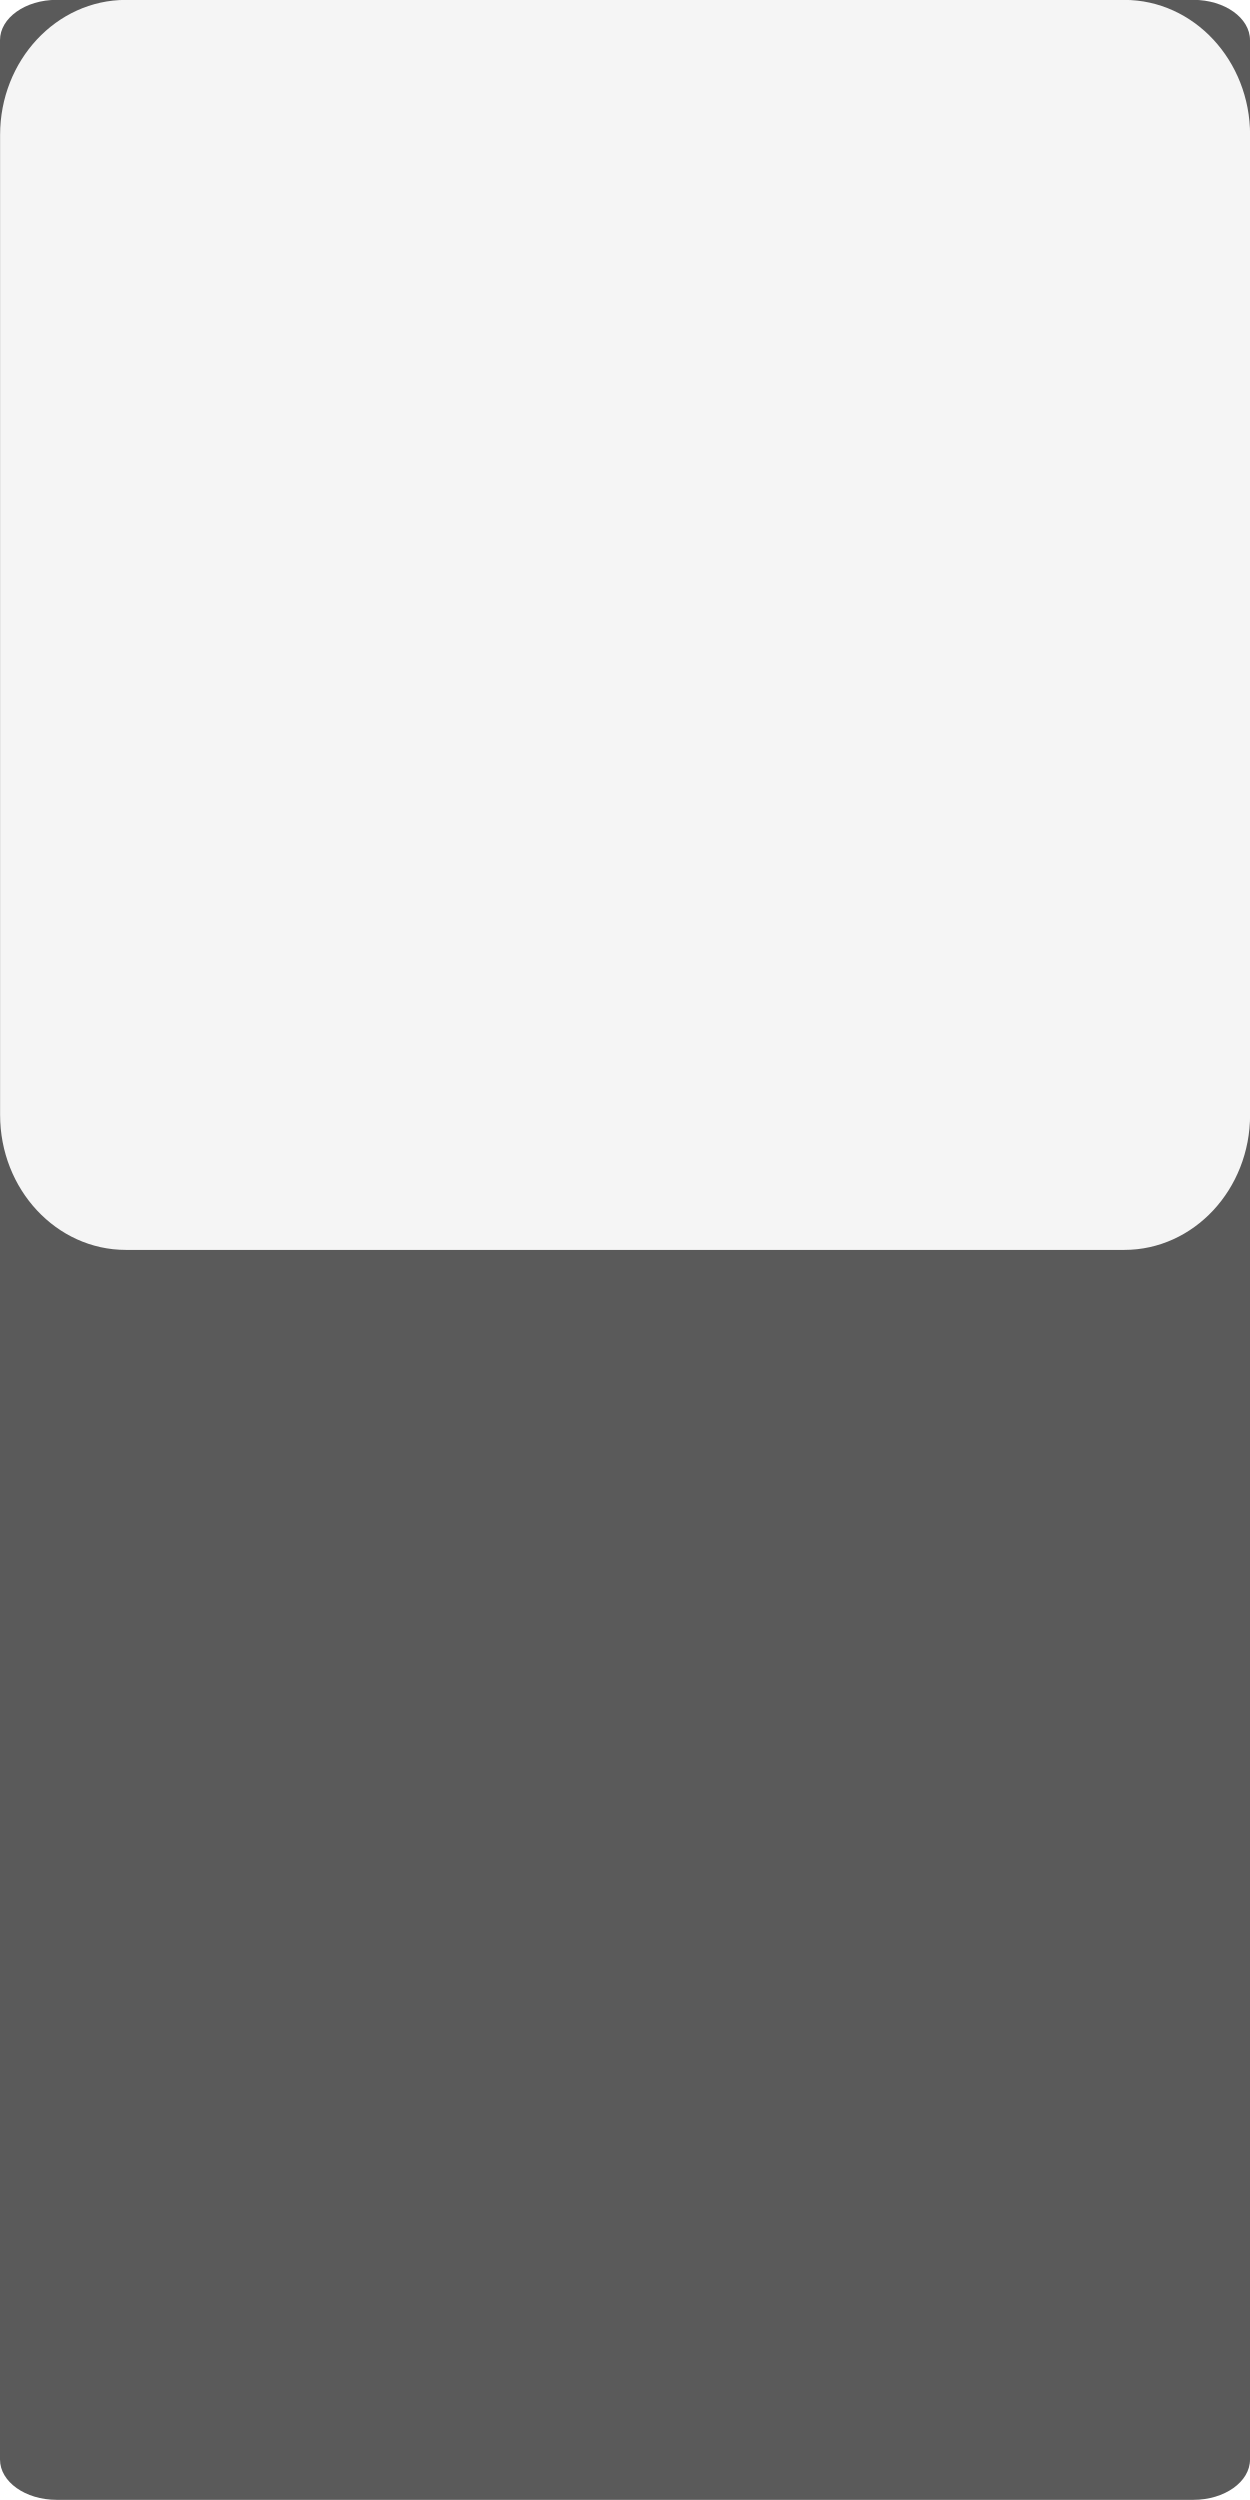
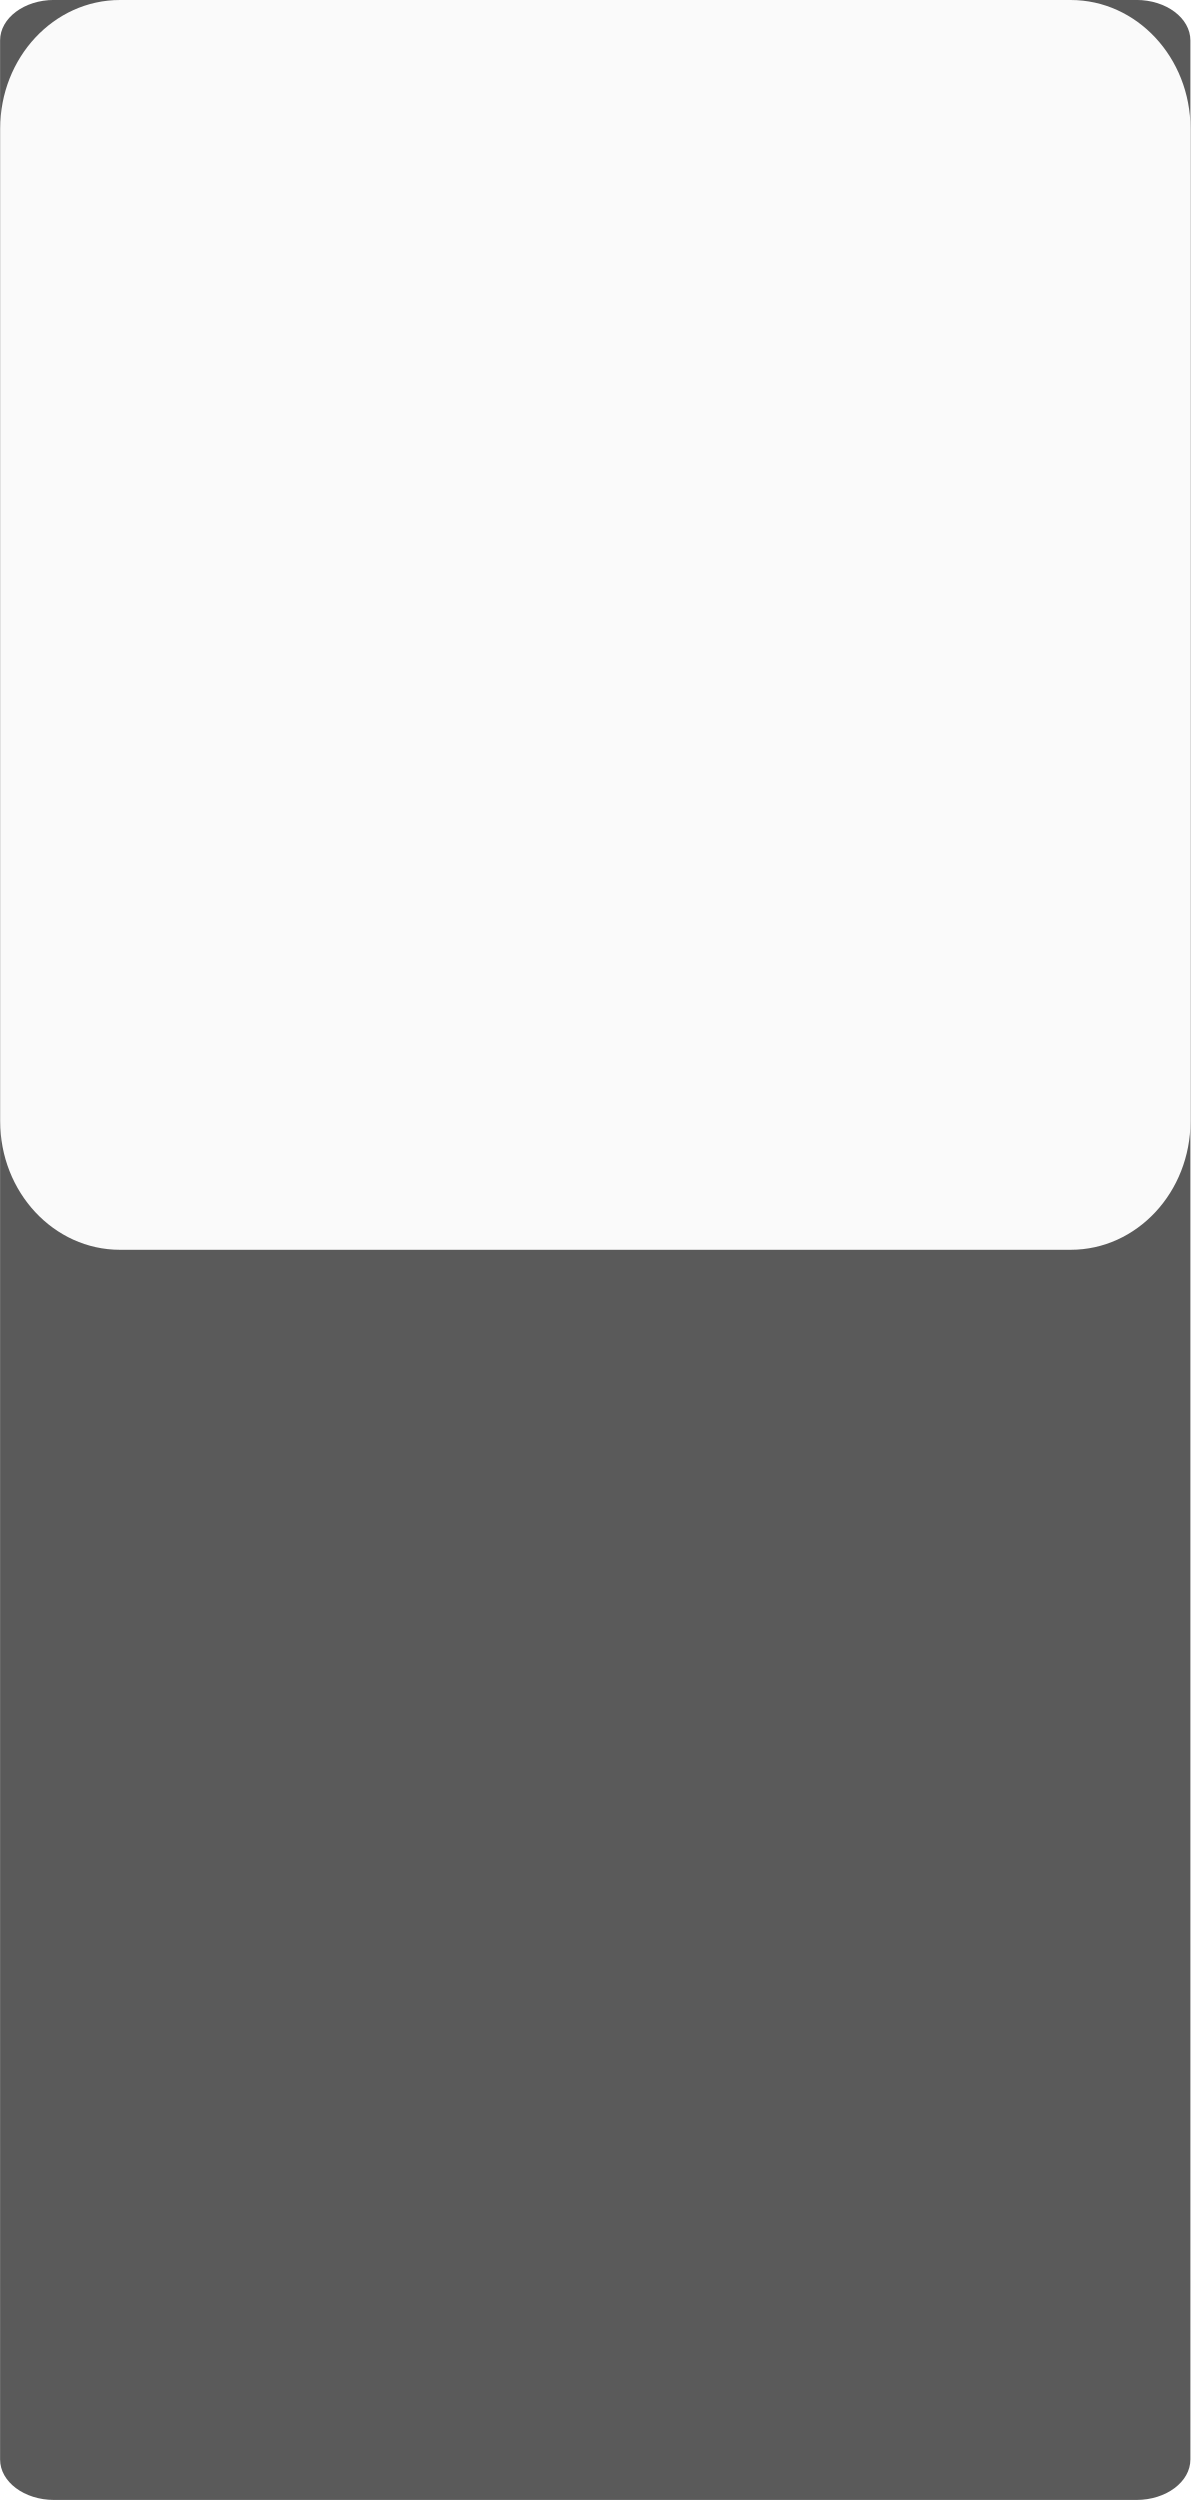
- <svg xmlns="http://www.w3.org/2000/svg" xmlns:ns1="http://www.openswatchbook.org/uri/2009/osb" width="10" height="20" viewBox="0 0 2.822 5.644" version="1.1" id="svg258108">
+ <svg xmlns="http://www.w3.org/2000/svg" xmlns:ns1="http://www.openswatchbook.org/uri/2009/osb" width="10" height="21" viewBox="0 0 2.822 5.927" version="1.1" id="svg258108">
  <defs id="defs258102">
    <linearGradient id="linearGradient5645" ns1:paint="solid">
      <stop style="stop-color:#6c6c6c;stop-opacity:1;" offset="0" id="stop5647" />
    </linearGradient>
    <linearGradient id="linear20" gradientUnits="userSpaceOnUse" x1="-0.096" y1="0" x2="1.325" y2="0" gradientTransform="matrix(0,6.408796,-6.408796,0,102.632,66.41536)">
      <stop offset="0" style="stop-color:rgb(25.49%,25.098%,25.882%);stop-opacity:1;" id="stop217759" />
      <stop offset="0.062" style="stop-color:rgb(25.49%,25.098%,25.882%);stop-opacity:1;" id="stop217761" />
      <stop offset="0.078" style="stop-color:rgb(25.398%,24.997%,25.778%);stop-opacity:1;" id="stop217763" />
      <stop offset="0.094" style="stop-color:rgb(25.177%,24.754%,25.528%);stop-opacity:1;" id="stop217765" />
      <stop offset="0.109" style="stop-color:rgb(24.916%,24.466%,25.232%);stop-opacity:1;" id="stop217767" />
      <stop offset="0.125" style="stop-color:rgb(24.654%,24.179%,24.936%);stop-opacity:1;" id="stop217769" />
      <stop offset="0.141" style="stop-color:rgb(24.393%,23.892%,24.64%);stop-opacity:1;" id="stop217771" />
      <stop offset="0.156" style="stop-color:rgb(24.132%,23.605%,24.344%);stop-opacity:1;" id="stop217773" />
      <stop offset="0.172" style="stop-color:rgb(23.871%,23.317%,24.048%);stop-opacity:1;" id="stop217775" />
      <stop offset="0.188" style="stop-color:rgb(23.61%,23.03%,23.752%);stop-opacity:1;" id="stop217777" />
      <stop offset="0.203" style="stop-color:rgb(23.349%,22.743%,23.456%);stop-opacity:1;" id="stop217779" />
      <stop offset="0.219" style="stop-color:rgb(23.088%,22.456%,23.16%);stop-opacity:1;" id="stop217781" />
      <stop offset="0.234" style="stop-color:rgb(22.826%,22.168%,22.864%);stop-opacity:1;" id="stop217783" />
      <stop offset="0.25" style="stop-color:rgb(22.565%,21.881%,22.568%);stop-opacity:1;" id="stop217785" />
      <stop offset="0.266" style="stop-color:rgb(22.304%,21.594%,22.272%);stop-opacity:1;" id="stop217787" />
      <stop offset="0.281" style="stop-color:rgb(22.043%,21.307%,21.976%);stop-opacity:1;" id="stop217789" />
      <stop offset="0.297" style="stop-color:rgb(21.782%,21.019%,21.68%);stop-opacity:1;" id="stop217791" />
      <stop offset="0.312" style="stop-color:rgb(21.521%,20.732%,21.384%);stop-opacity:1;" id="stop217793" />
      <stop offset="0.328" style="stop-color:rgb(21.26%,20.445%,21.088%);stop-opacity:1;" id="stop217795" />
      <stop offset="0.344" style="stop-color:rgb(20.998%,20.157%,20.793%);stop-opacity:1;" id="stop217797" />
      <stop offset="0.359" style="stop-color:rgb(20.737%,19.87%,20.497%);stop-opacity:1;" id="stop217799" />
      <stop offset="0.375" style="stop-color:rgb(20.476%,19.583%,20.201%);stop-opacity:1;" id="stop217801" />
      <stop offset="0.391" style="stop-color:rgb(20.215%,19.296%,19.905%);stop-opacity:1;" id="stop217803" />
      <stop offset="0.406" style="stop-color:rgb(19.954%,19.008%,19.609%);stop-opacity:1;" id="stop217805" />
      <stop offset="0.422" style="stop-color:rgb(19.693%,18.721%,19.313%);stop-opacity:1;" id="stop217807" />
      <stop offset="0.438" style="stop-color:rgb(19.432%,18.434%,19.017%);stop-opacity:1;" id="stop217809" />
      <stop offset="0.453" style="stop-color:rgb(19.17%,18.147%,18.721%);stop-opacity:1;" id="stop217811" />
      <stop offset="0.469" style="stop-color:rgb(18.909%,17.859%,18.425%);stop-opacity:1;" id="stop217813" />
      <stop offset="0.484" style="stop-color:rgb(18.648%,17.572%,18.129%);stop-opacity:1;" id="stop217815" />
      <stop offset="0.5" style="stop-color:rgb(18.387%,17.285%,17.833%);stop-opacity:1;" id="stop217817" />
      <stop offset="0.516" style="stop-color:rgb(18.126%,16.998%,17.537%);stop-opacity:1;" id="stop217819" />
      <stop offset="0.531" style="stop-color:rgb(17.865%,16.71%,17.241%);stop-opacity:1;" id="stop217821" />
      <stop offset="0.547" style="stop-color:rgb(17.604%,16.423%,16.945%);stop-opacity:1;" id="stop217823" />
      <stop offset="0.562" style="stop-color:rgb(17.342%,16.136%,16.649%);stop-opacity:1;" id="stop217825" />
      <stop offset="0.578" style="stop-color:rgb(17.081%,15.849%,16.353%);stop-opacity:1;" id="stop217827" />
      <stop offset="0.594" style="stop-color:rgb(16.82%,15.561%,16.057%);stop-opacity:1;" id="stop217829" />
      <stop offset="0.609" style="stop-color:rgb(16.559%,15.274%,15.761%);stop-opacity:1;" id="stop217831" />
      <stop offset="0.625" style="stop-color:rgb(16.298%,14.987%,15.465%);stop-opacity:1;" id="stop217833" />
      <stop offset="0.641" style="stop-color:rgb(16.037%,14.7%,15.169%);stop-opacity:1;" id="stop217835" />
      <stop offset="0.656" style="stop-color:rgb(15.776%,14.412%,14.873%);stop-opacity:1;" id="stop217837" />
      <stop offset="0.672" style="stop-color:rgb(15.514%,14.125%,14.577%);stop-opacity:1;" id="stop217839" />
      <stop offset="0.688" style="stop-color:rgb(15.253%,13.838%,14.281%);stop-opacity:1;" id="stop217841" />
      <stop offset="0.703" style="stop-color:rgb(14.992%,13.551%,13.985%);stop-opacity:1;" id="stop217843" />
      <stop offset="0.719" style="stop-color:rgb(14.731%,13.263%,13.689%);stop-opacity:1;" id="stop217845" />
      <stop offset="0.734" style="stop-color:rgb(14.47%,12.976%,13.393%);stop-opacity:1;" id="stop217847" />
      <stop offset="0.75" style="stop-color:rgb(14.209%,12.689%,13.097%);stop-opacity:1;" id="stop217849" />
      <stop offset="0.766" style="stop-color:rgb(13.948%,12.402%,12.802%);stop-opacity:1;" id="stop217851" />
      <stop offset="0.781" style="stop-color:rgb(13.771%,12.207%,12.601%);stop-opacity:1;" id="stop217853" />
      <stop offset="0.812" style="stop-color:rgb(13.725%,12.157%,12.549%);stop-opacity:1;" id="stop217855" />
      <stop offset="0.875" style="stop-color:rgb(13.725%,12.157%,12.549%);stop-opacity:1;" id="stop217857" />
      <stop offset="1" style="stop-color:rgb(13.725%,12.157%,12.549%);stop-opacity:1;" id="stop217859" />
    </linearGradient>
  </defs>
-   <g id="layer2" style="display:inline" transform="translate(0,-4.233333)">
-     <rect style="display:inline;opacity:1;fill:#5a5a5a;fill-opacity:1;stroke:none;stroke-width:2.5;stroke-linecap:round;stroke-linejoin:miter;stroke-miterlimit:0;stroke-dasharray:none;stroke-dashoffset:0;stroke-opacity:1" id="rect5696" width="2.822" height="5.644" x="-1.5394916e-16" y="4.233" rx="0.128" ry="0.091" />
+   <g id="layer2" style="display:inline" transform="translate(0,-3.951111)">
+     <rect style="display:inline;opacity:1;fill:#5a5a5a;fill-opacity:1;stroke:none;stroke-width:2.5;stroke-linecap:round;stroke-linejoin:miter;stroke-miterlimit:0;stroke-dasharray:none;stroke-dashoffset:0;stroke-opacity:1" id="rect5696" width="2.822" height="5.927" x="-1.5394916e-16" y="3.951" rx="0.128" ry="0.096" />
  </g>
-   <g id="layer1" transform="translate(-100.2578,-69.71121)" style="display:inline">
-     <rect style="opacity:1;fill:#f5f5f5;fill-opacity:1;stroke:none;stroke-width:2.5;stroke-linecap:round;stroke-linejoin:miter;stroke-miterlimit:0;stroke-dasharray:none;stroke-dashoffset:0;stroke-opacity:1" id="rect4196" width="2.822" height="2.822" x="100.258" y="69.711" rx="0.284" ry="0.305" />
+   <g id="layer1" transform="translate(-100.2578,-69.42899)" style="display:inline">
+     <rect style="fill:#fafafa;fill-opacity:1;stroke:none;stroke-width:0.564;stroke-linecap:round;stroke-miterlimit:4;stroke-dasharray:none;stroke-opacity:1;paint-order:normal" id="rect2504" width="2.822" height="2.963" x="100.258" y="69.429" rx="0.284" ry="0.305" />
  </g>
</svg>
